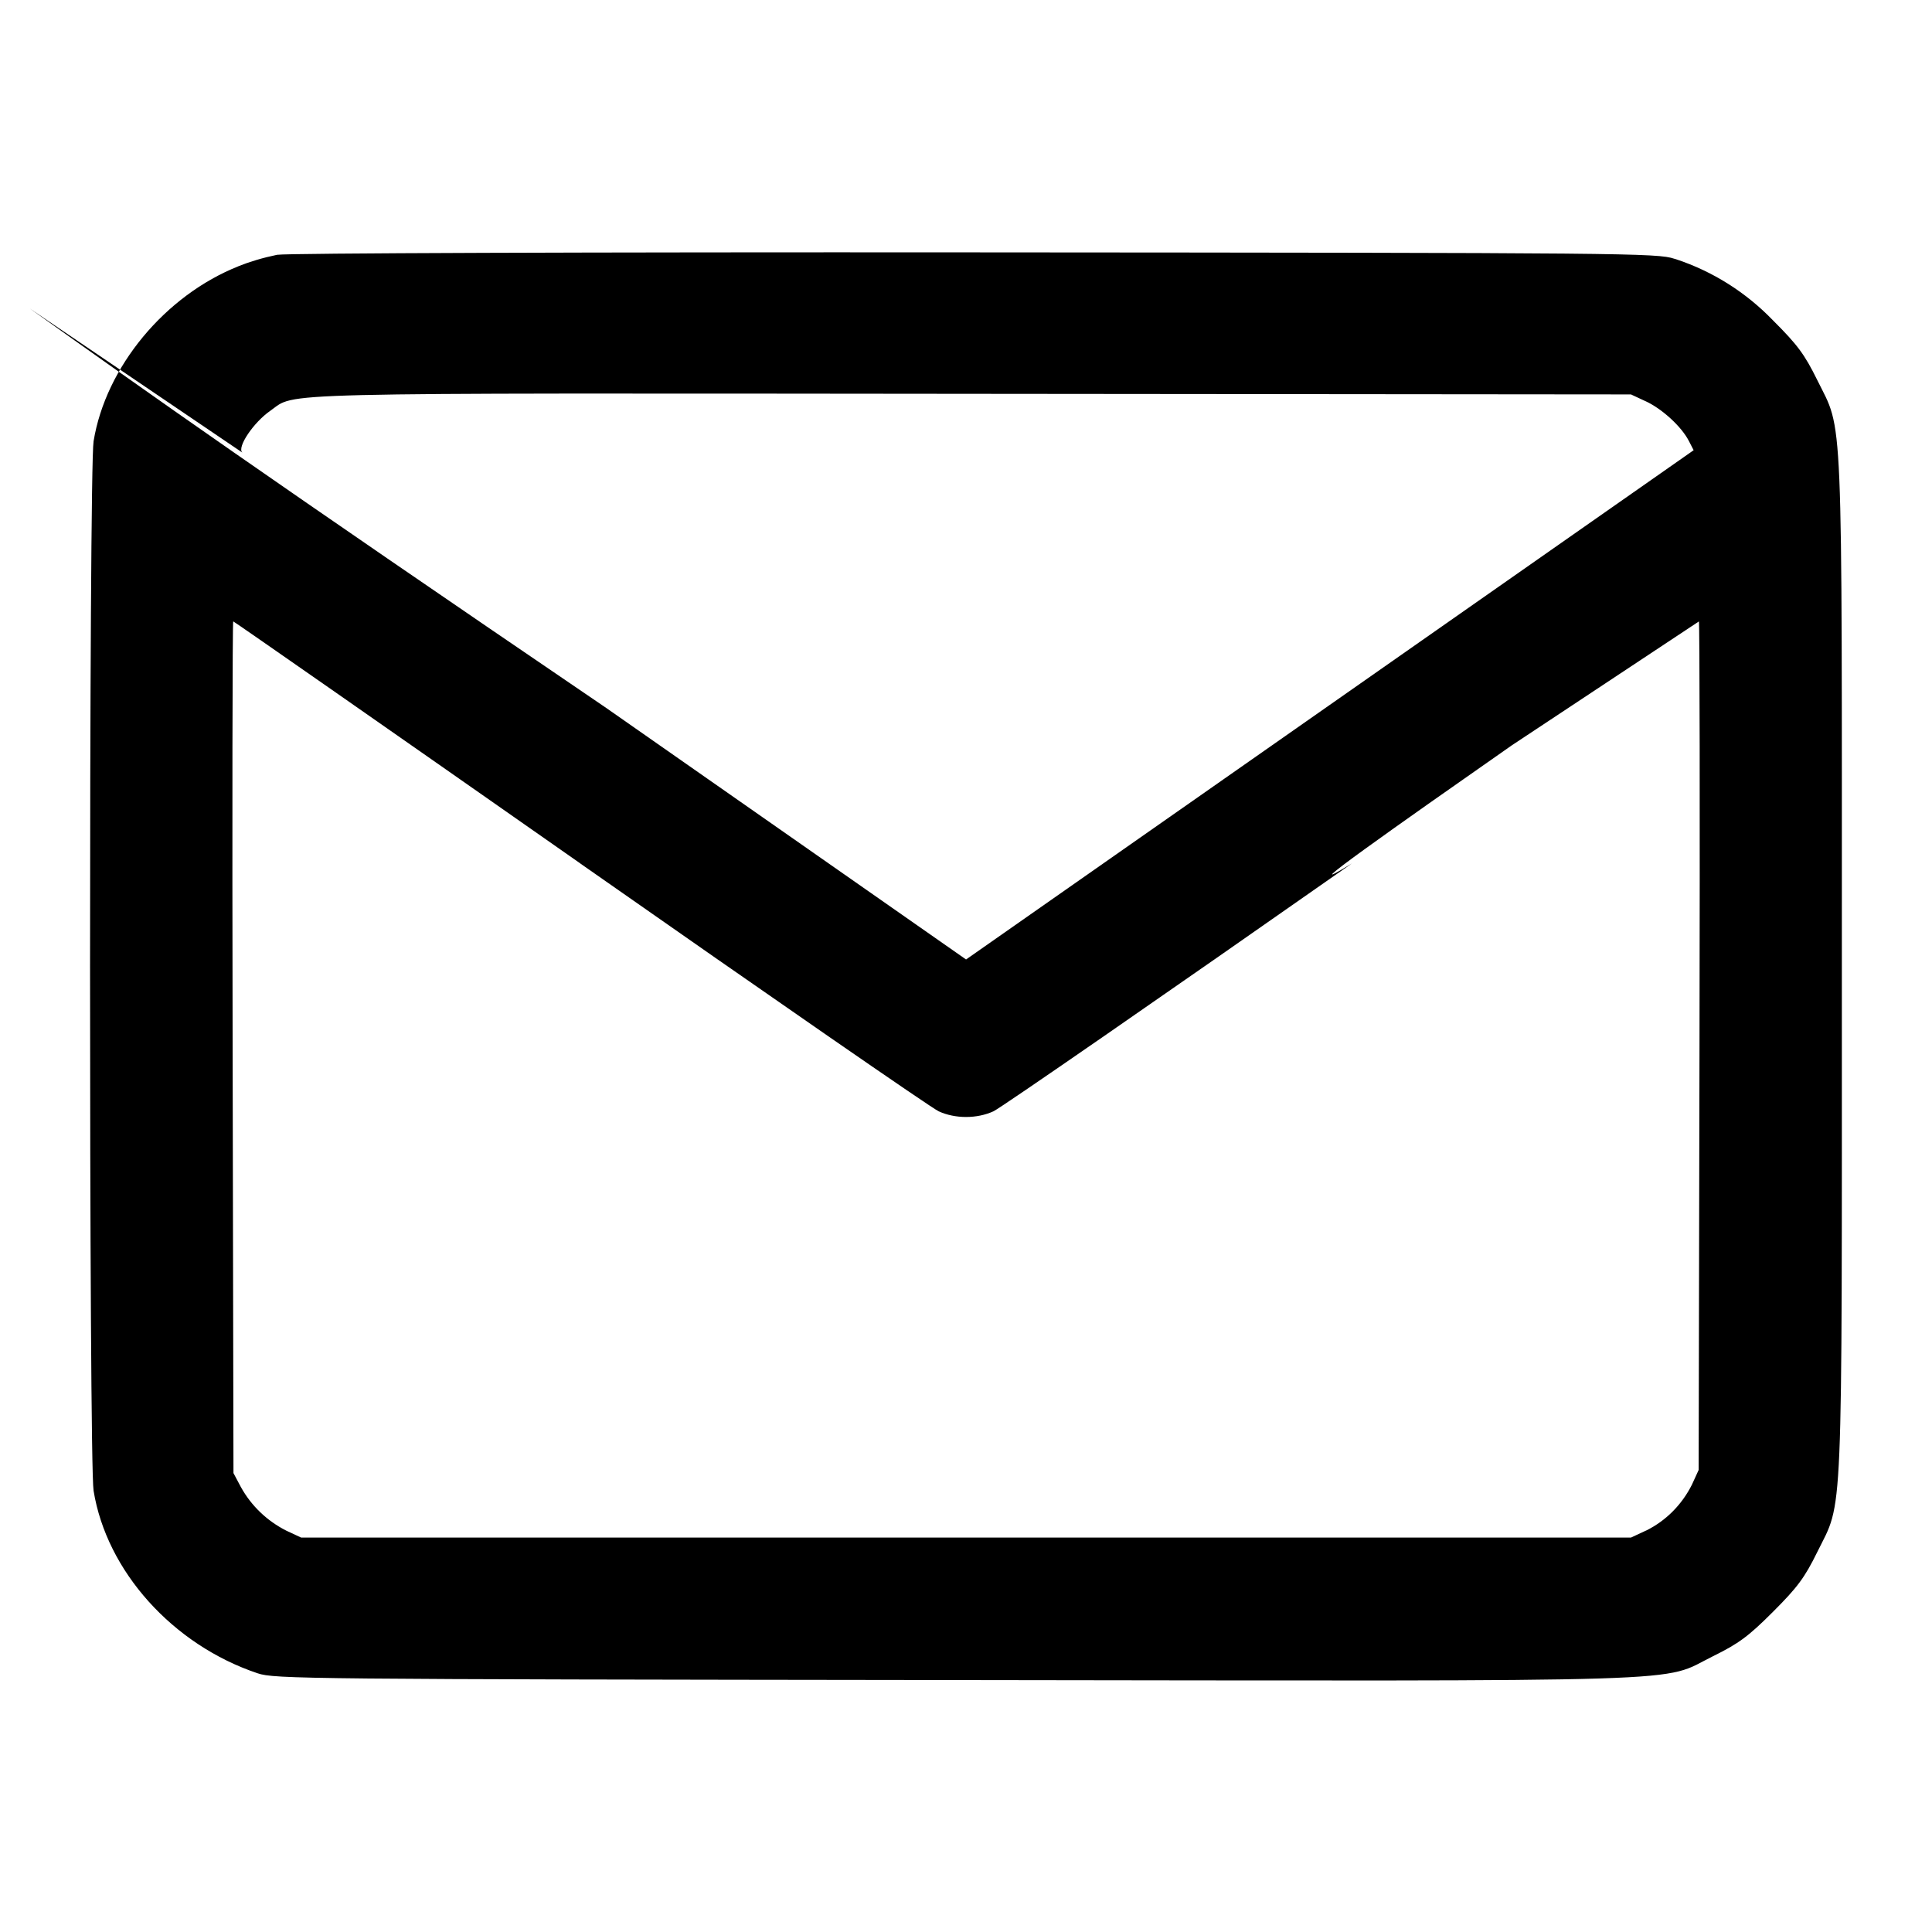
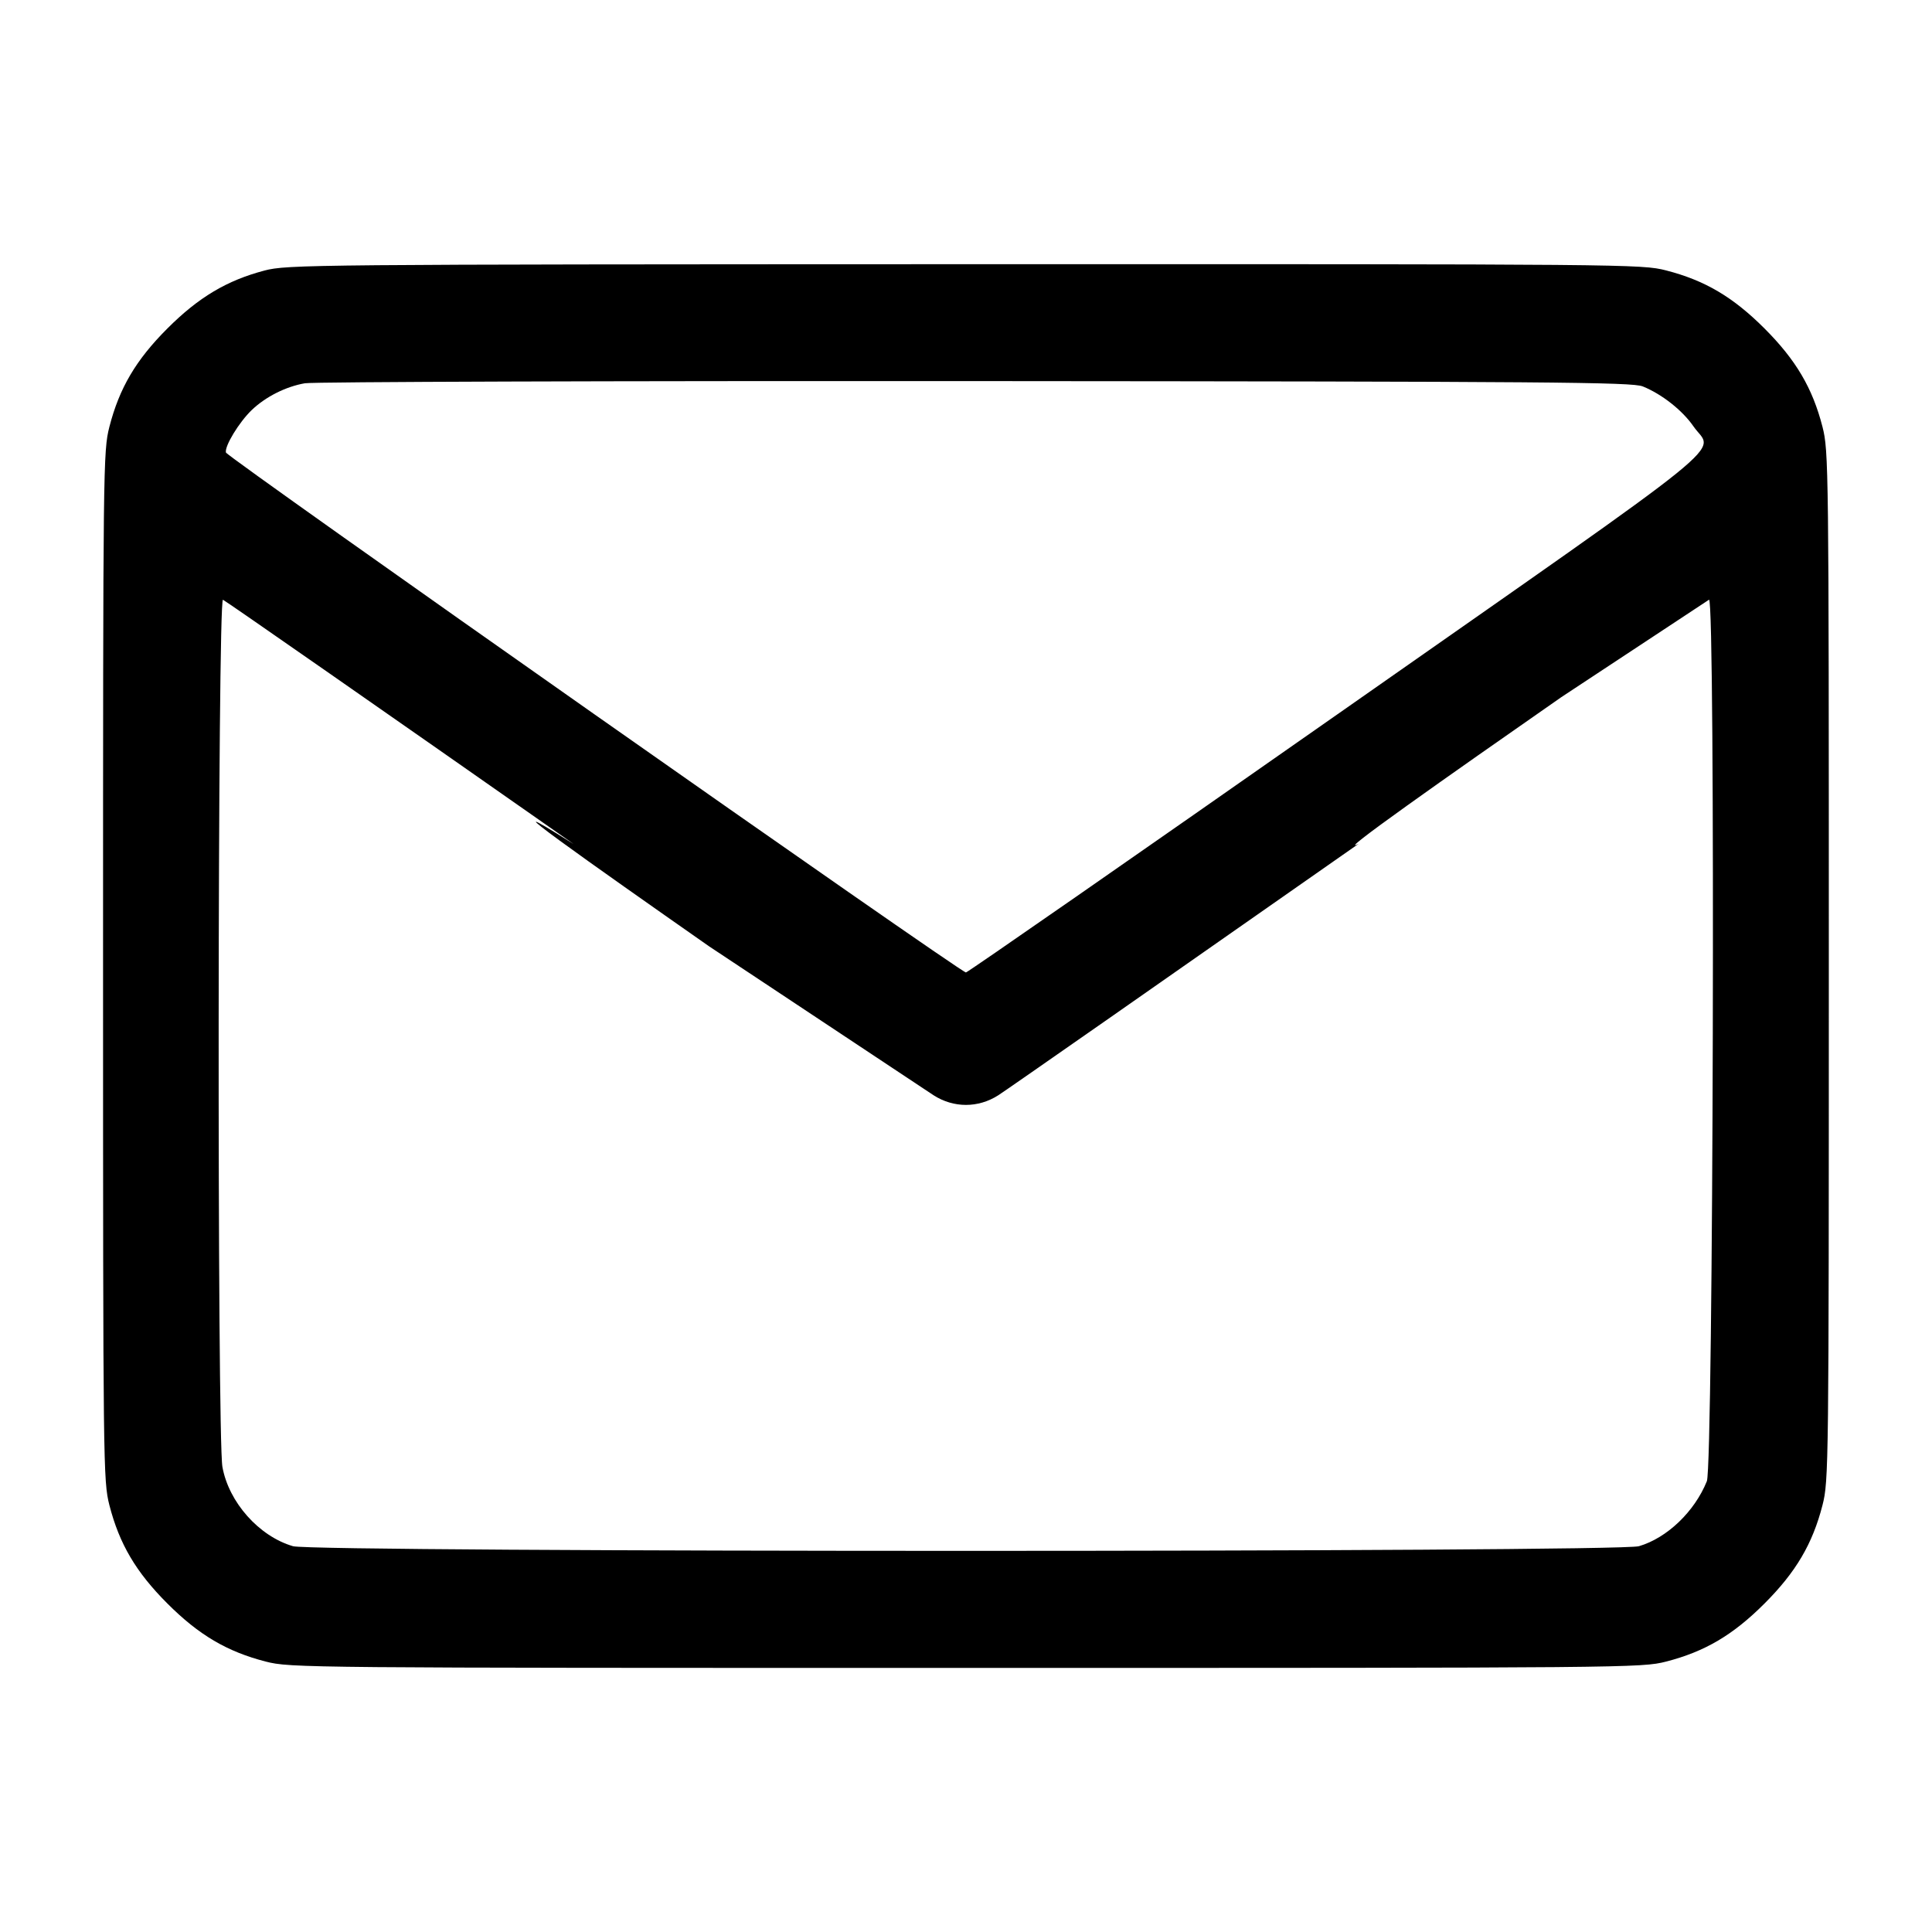
<svg xmlns="http://www.w3.org/2000/svg" version="1.1" width="32" height="32" viewBox="0 0 32 32">
-   <path d="M4.595 4.219c-0.246 0.051-0.461 0.116-0.666 0.198l0.026-0.009c-1.219 0.482-2.205 1.67-2.405 2.901-0.078 0.478-0.078 16.904 0 17.382 0.216 1.333 1.31 2.552 2.717 3.024 0.28 0.094 0.765 0.099 11.52 0.112 12.645 0.016 11.693 0.046 12.586-0.395 0.426-0.21 0.586-0.328 0.992-0.734s0.525-0.565 0.734-0.99c0.432-0.878 0.408-0.275 0.408-9.707s0.024-8.829-0.408-9.707c-0.211-0.427-0.326-0.582-0.734-0.989-0.441-0.457-0.989-0.808-1.604-1.011l-0.028-0.008c-0.28-0.094-0.755-0.099-11.573-0.106-6.44-0.005-11.402 0.013-11.565 0.040zM27.258 6.646c0.272 0.126 0.592 0.419 0.714 0.656l0.080 0.155-12.051 8.435-5.96-4.166c-5.627-3.828-7.59-5.22-9.548-6.617l3.521 2.387c-0.094-0.085 0.184-0.499 0.464-0.693 0.442-0.307-0.25-0.291 11.603-0.28l10.933 0.010 0.245 0.114zM9.61 14.301c3.149 2.205 5.819 4.053 5.938 4.106 0.272 0.125 0.634 0.125 0.906 0 0.118-0.053 2.789-1.901 5.938-4.106-1.101 0.675 0.771-0.644 2.647-1.955l3.1-2.053c0.013 0 0.018 3.163 0.010 7.027l-0.014 7.027-0.112 0.245c-0.167 0.332-0.43 0.596-0.754 0.757l-0.010 0.004-0.245 0.114h-22.026l-0.245-0.114c-0.322-0.163-0.581-0.413-0.751-0.719l-0.005-0.009-0.12-0.226-0.014-7.053c-0.008-3.88-0.003-7.054 0.010-7.054s2.6 1.805 5.747 4.008z" />
+   <path d="M4.381 4.481c-0.624 0.164-1.092 0.443-1.608 0.959-0.523 0.523-0.796 0.988-0.961 1.629-0.103 0.405-0.105 0.609-0.105 8.931s0.003 8.525 0.105 8.931c0.165 0.641 0.439 1.107 0.961 1.629s0.988 0.796 1.629 0.961c0.407 0.104 0.616 0.105 11.597 0.105s11.191-0.001 11.597-0.105c0.641-0.165 1.107-0.439 1.629-0.961s0.796-0.988 0.961-1.629c0.103-0.405 0.105-0.609 0.105-8.931s-0.003-8.525-0.105-8.931c-0.165-0.641-0.439-1.107-0.961-1.629s-0.988-0.796-1.629-0.961c-0.407-0.104-0.611-0.105-11.619-0.103-10.877 0.003-11.217 0.007-11.597 0.105zM27.209 6.4c0.319 0.129 0.659 0.399 0.841 0.663 0.324 0.471 0.883 0.019-5.908 4.775-3.353 2.348-6.117 4.269-6.143 4.269-0.091 0-12.24-8.537-12.257-8.612-0.023-0.107 0.217-0.501 0.428-0.704 0.232-0.221 0.564-0.388 0.88-0.443 0.141-0.024 5.14-0.040 11.109-0.036 9.513 0.007 10.877 0.017 11.049 0.088zM9.493 13.975c-1.643-1.037 0.302 0.334 2.25 1.698l3.72 2.468c0.333 0.213 0.739 0.213 1.072 0 0.131-0.083 2.817-1.959 5.971-4.167-0.432 0.224 1.457-1.105 3.353-2.426l2.448-1.615c0.107-0.040 0.071 14.335-0.036 14.6-0.203 0.504-0.66 0.941-1.125 1.077-0.355 0.103-21.939 0.103-22.293 0-0.563-0.164-1.064-0.728-1.169-1.313-0.089-0.493-0.080-14.397 0.009-14.363 0.037 0.013 2.647 1.832 5.8 4.040z" />
</svg>
